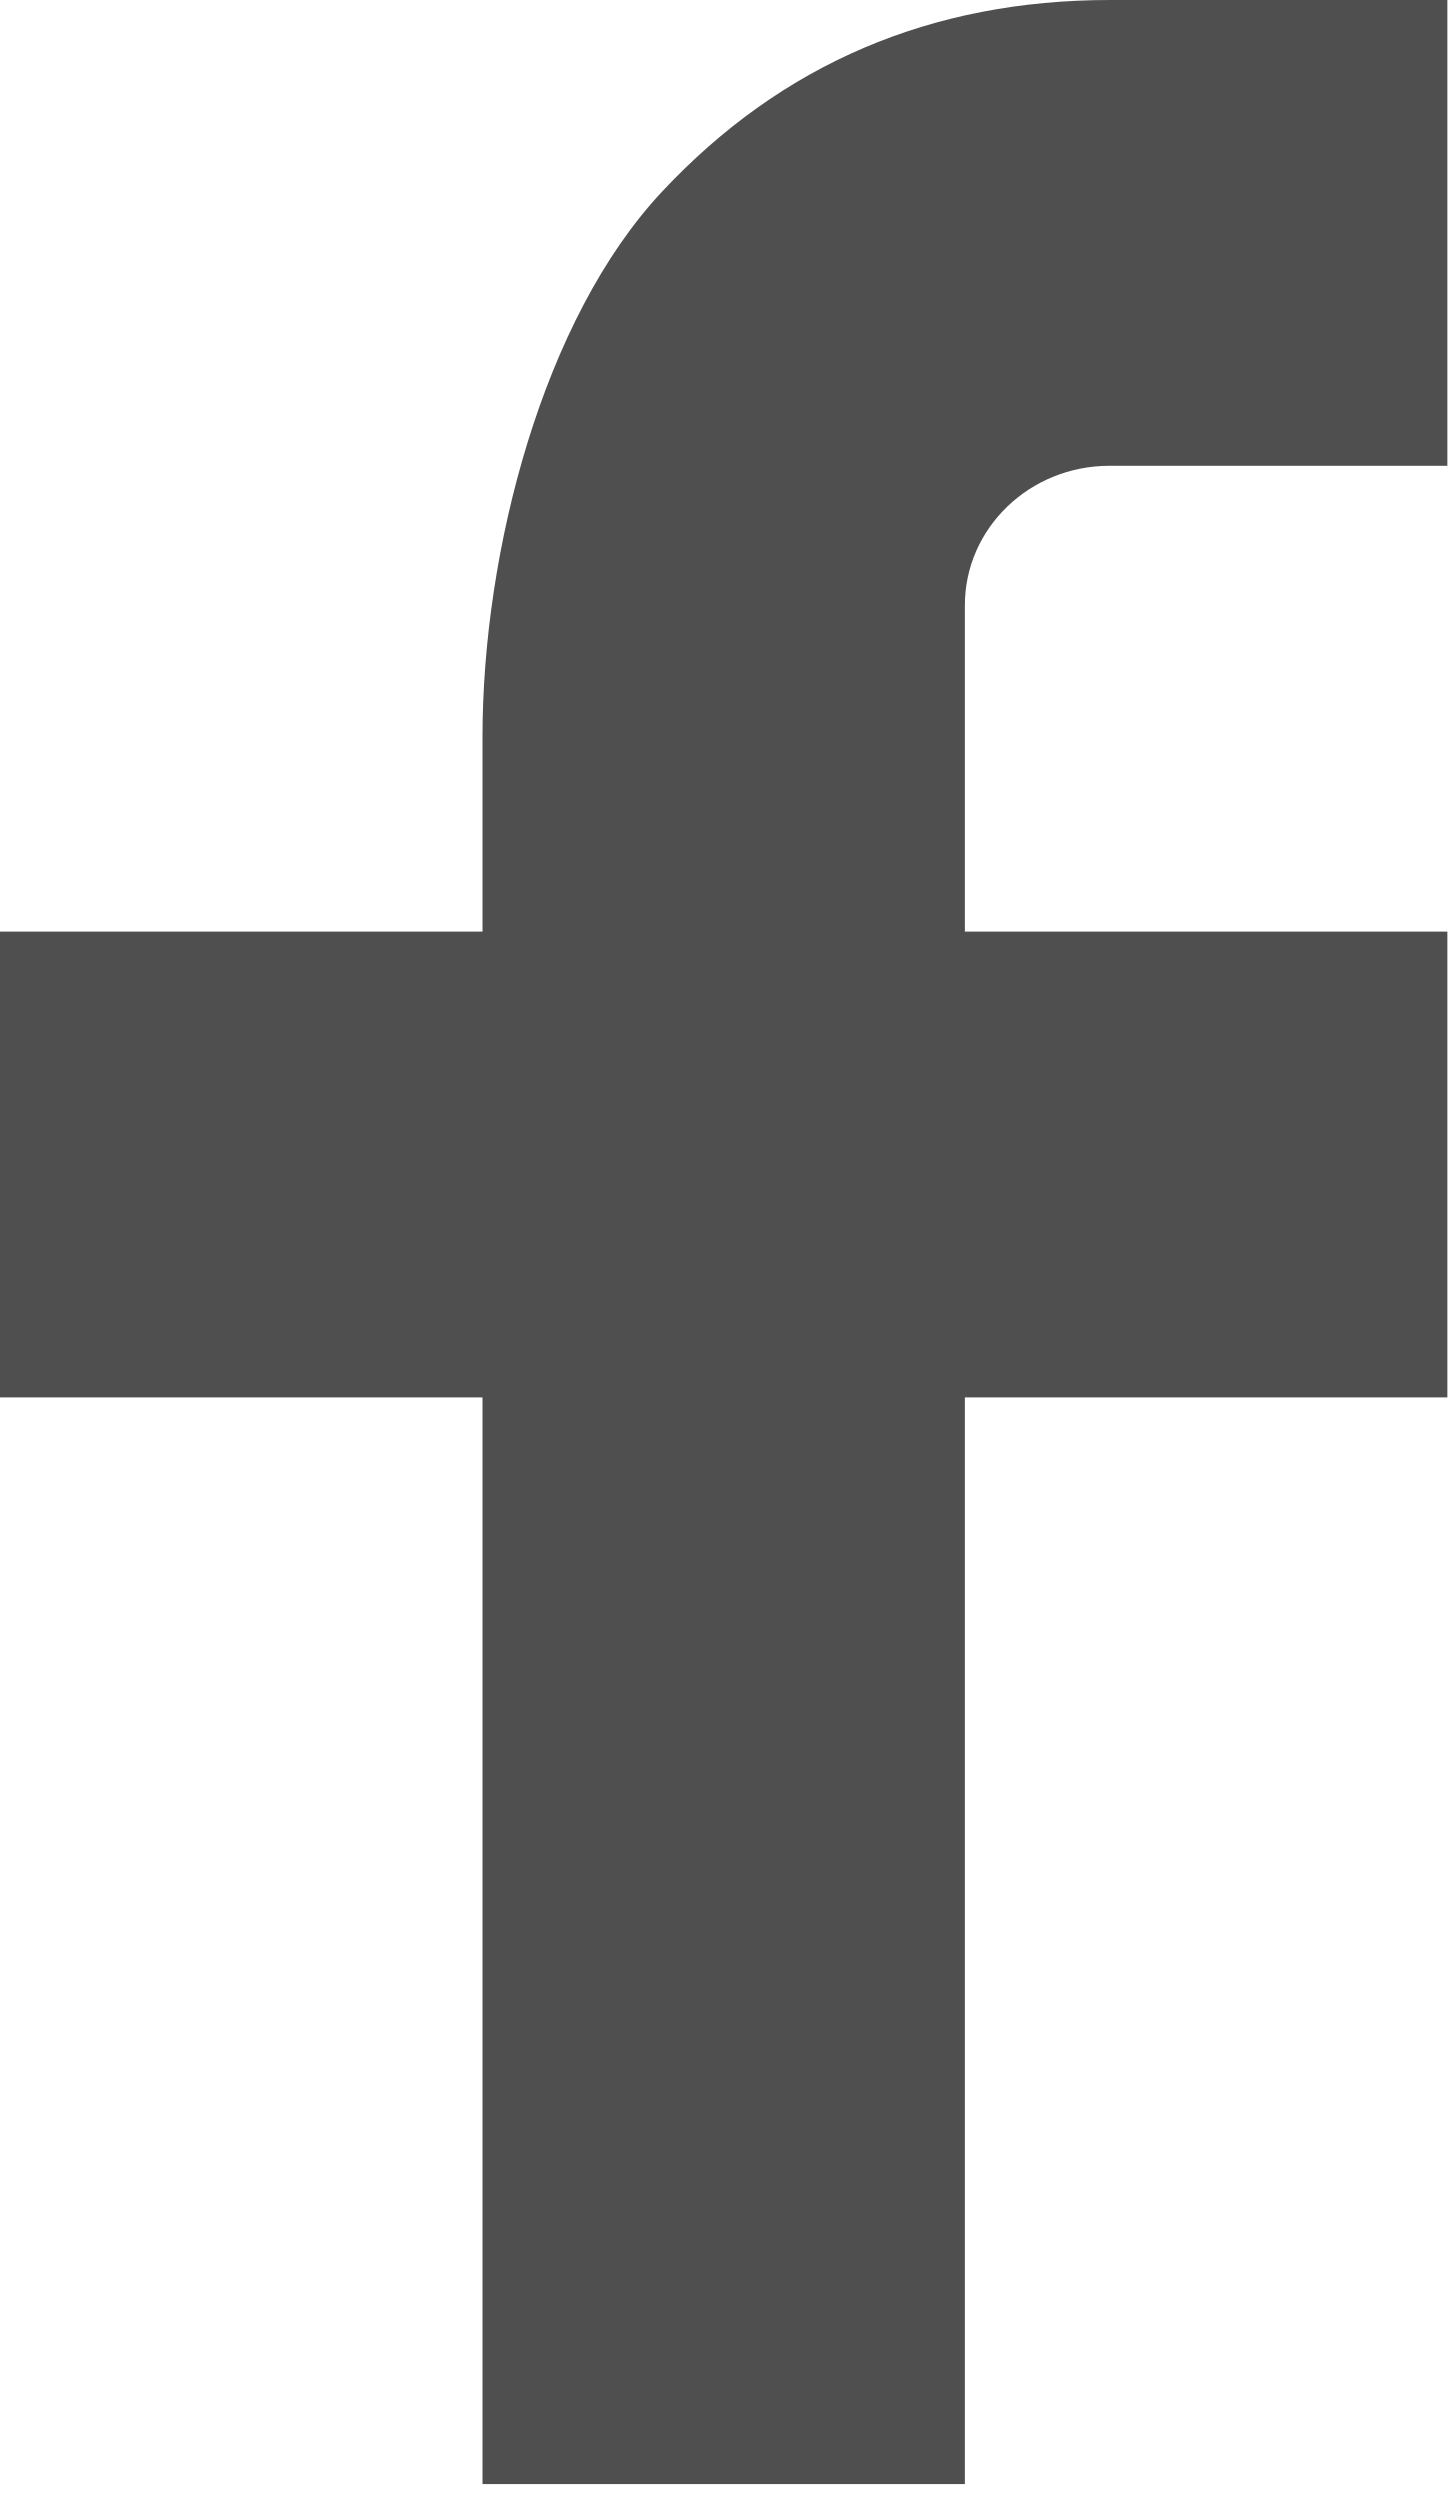
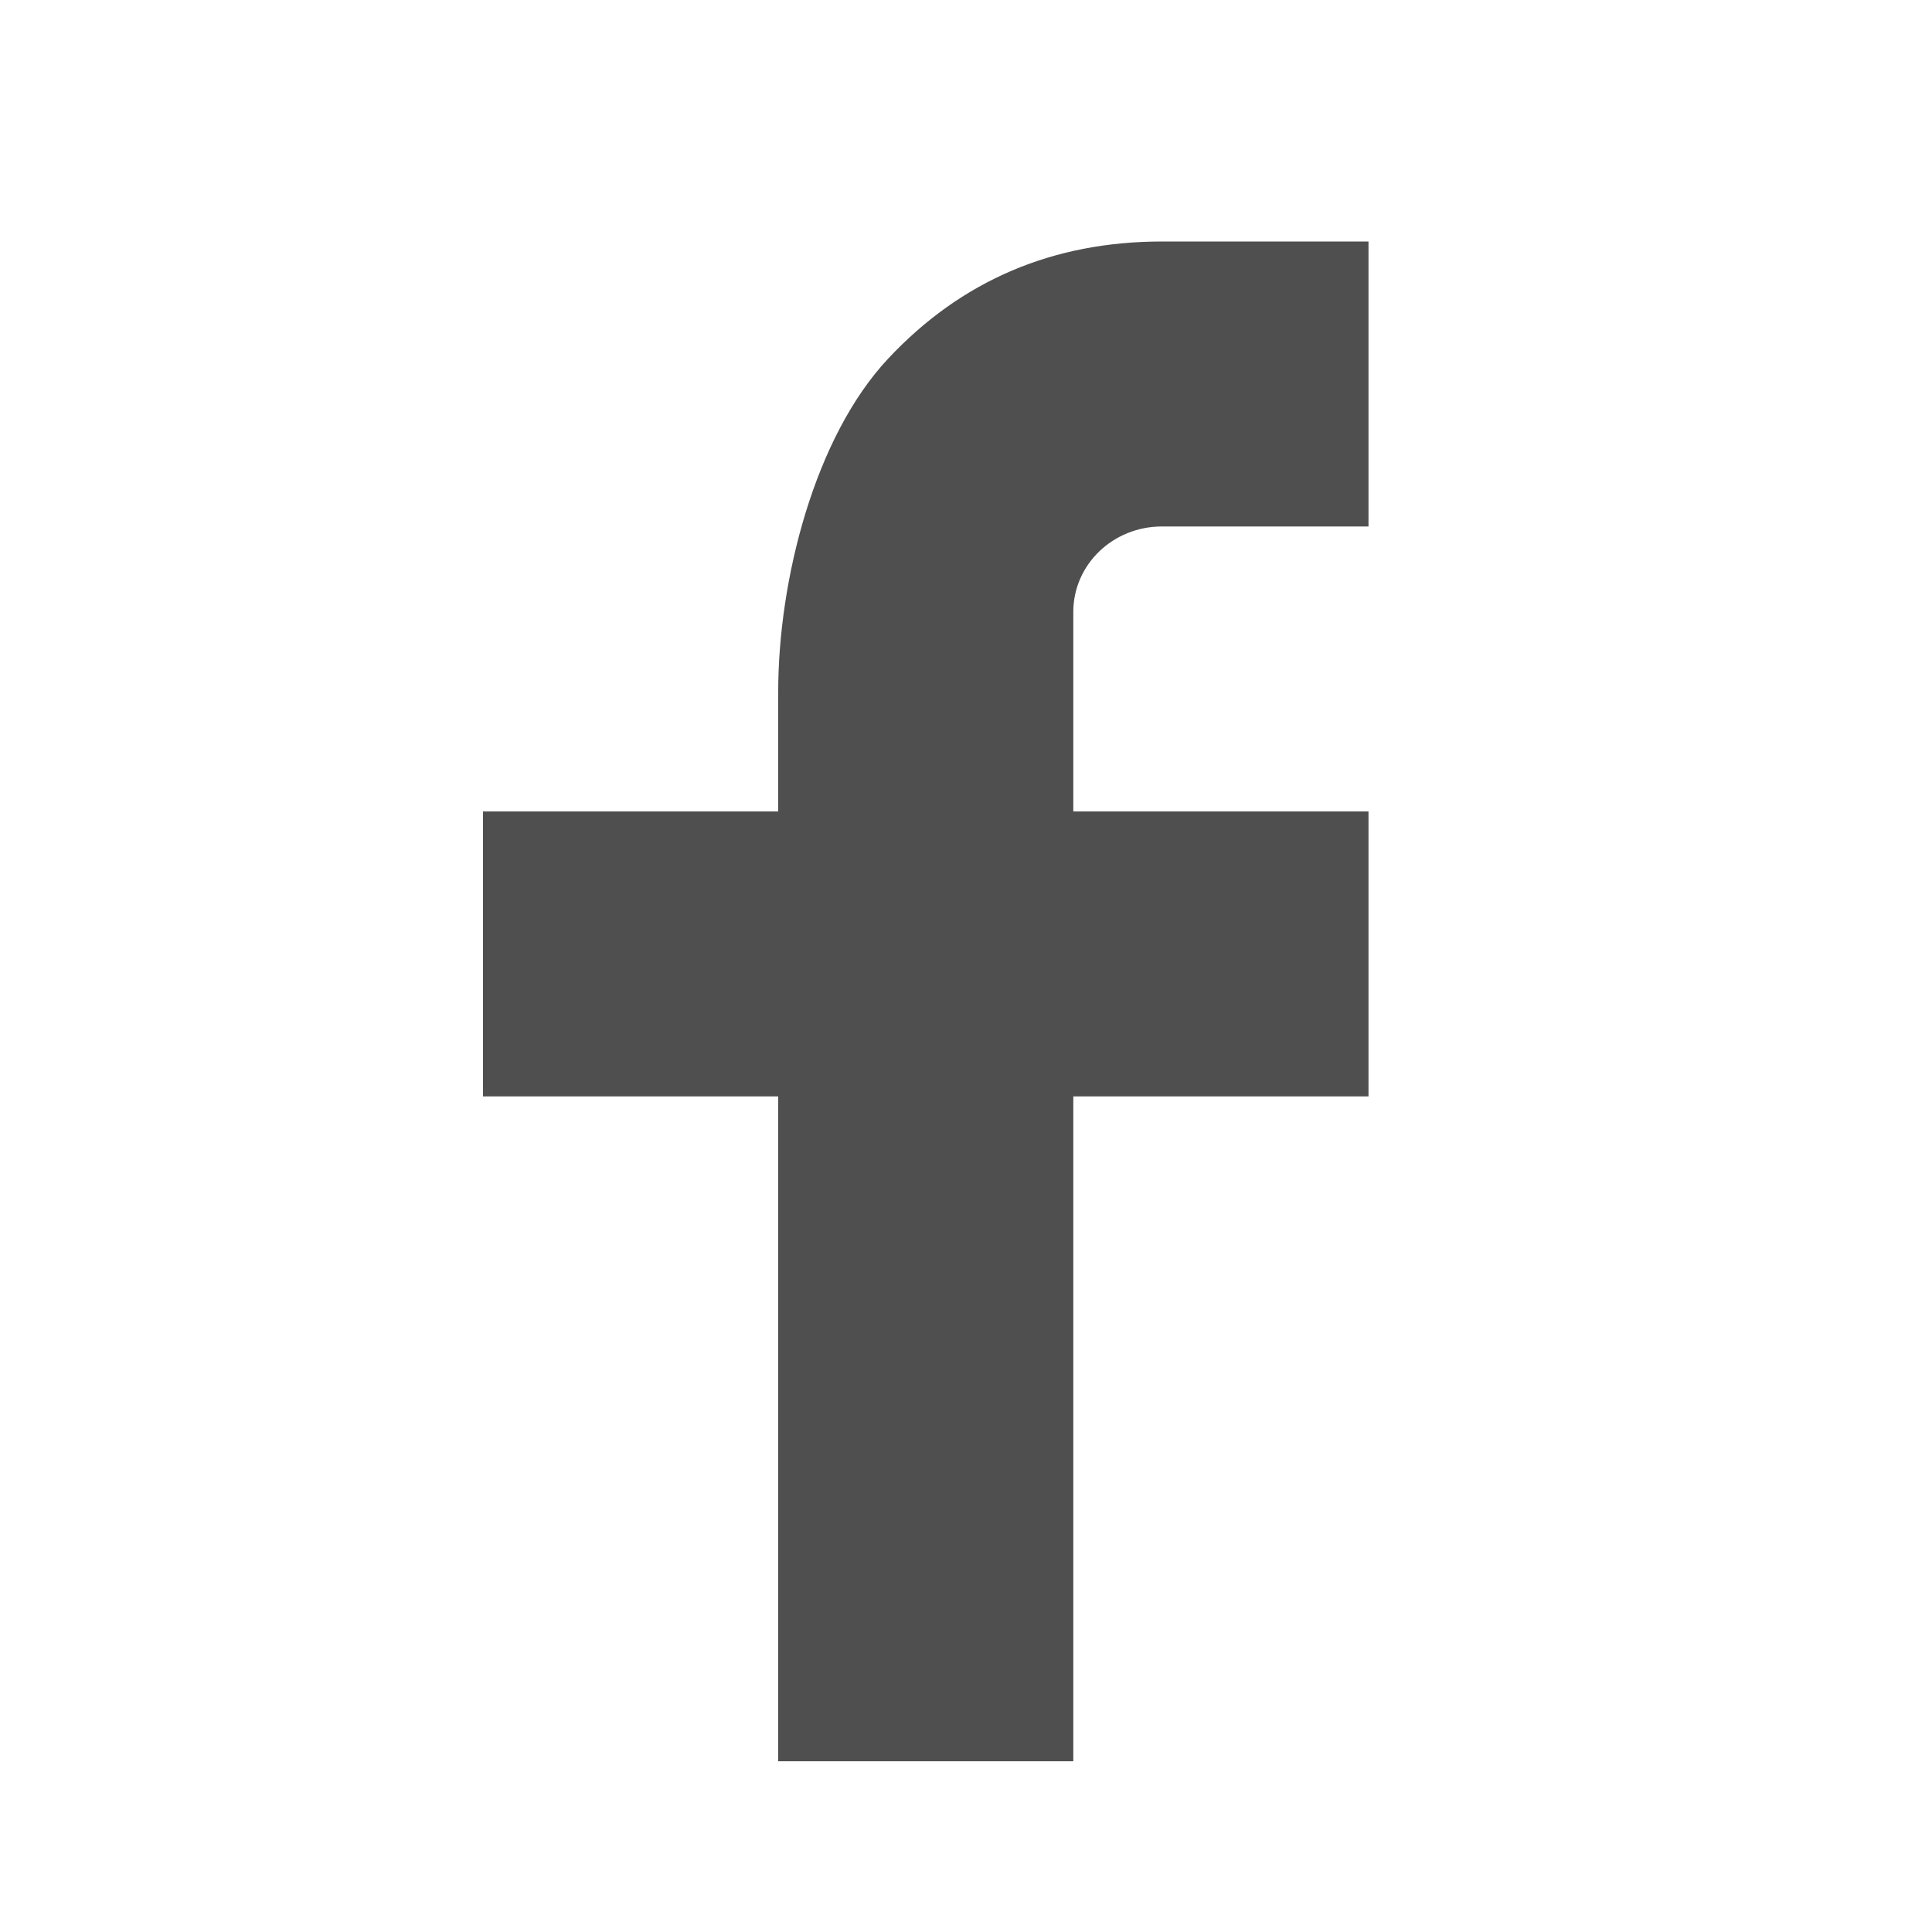
- <svg xmlns="http://www.w3.org/2000/svg" width="11" height="19" viewBox="0 0 11 19" fill="none">
-   <path d="M7.333 7.08H11V10.62H7.333V18.879H3.667V10.62H0V7.08H3.667V5.599C3.667 4.196 4.124 2.424 5.033 1.455C5.942 0.484 7.078 0 8.438 0H11V3.54H8.433C7.825 3.54 7.333 4.014 7.333 4.601V7.08Z" fill="#4F4F4F" />
+ <svg xmlns="http://www.w3.org/2000/svg" width="24" height="24" viewBox="0 0 24 24" fill="none">
+   <path d="M13.333 10.08H17V13.62H13.333V21.879H9.667V13.62H6V10.08H9.667V8.599C9.667 7.196 10.124 5.424 11.033 4.455C11.942 3.484 13.078 3 14.438 3H17V6.54H14.433C13.825 6.54 13.333 7.014 13.333 7.601V10.08Z" fill="#4F4F4F" />
</svg>
